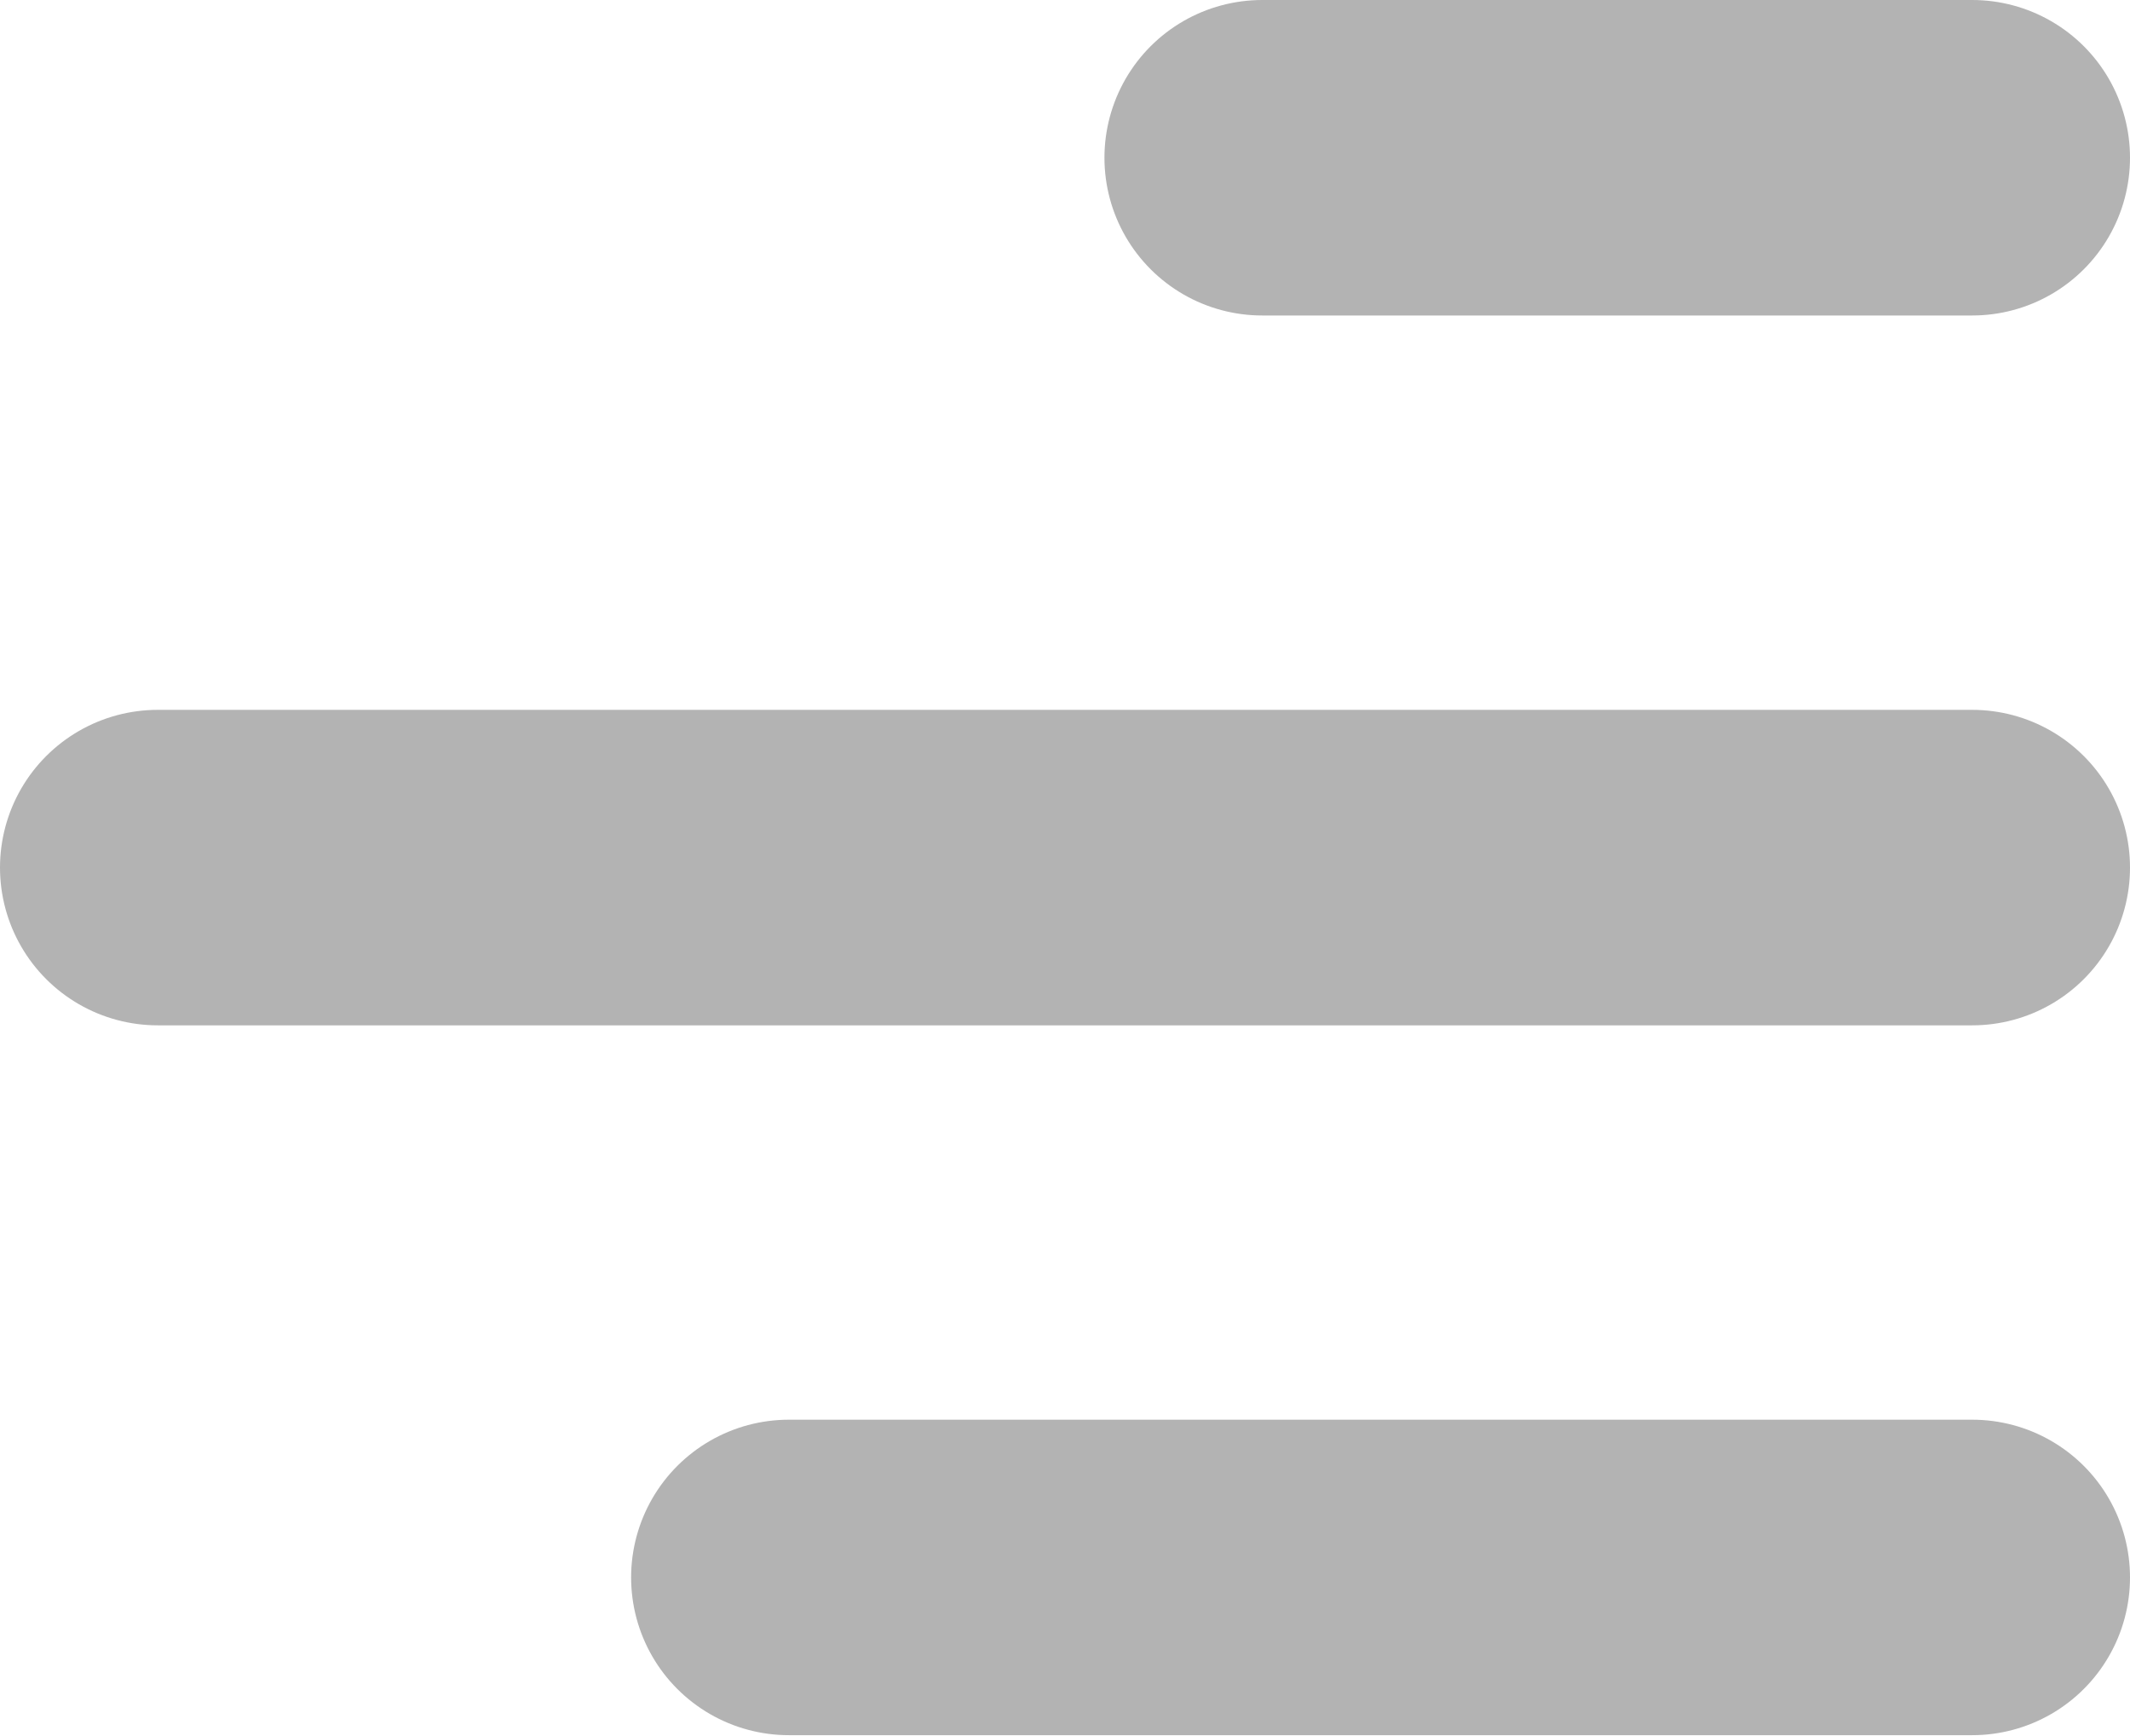
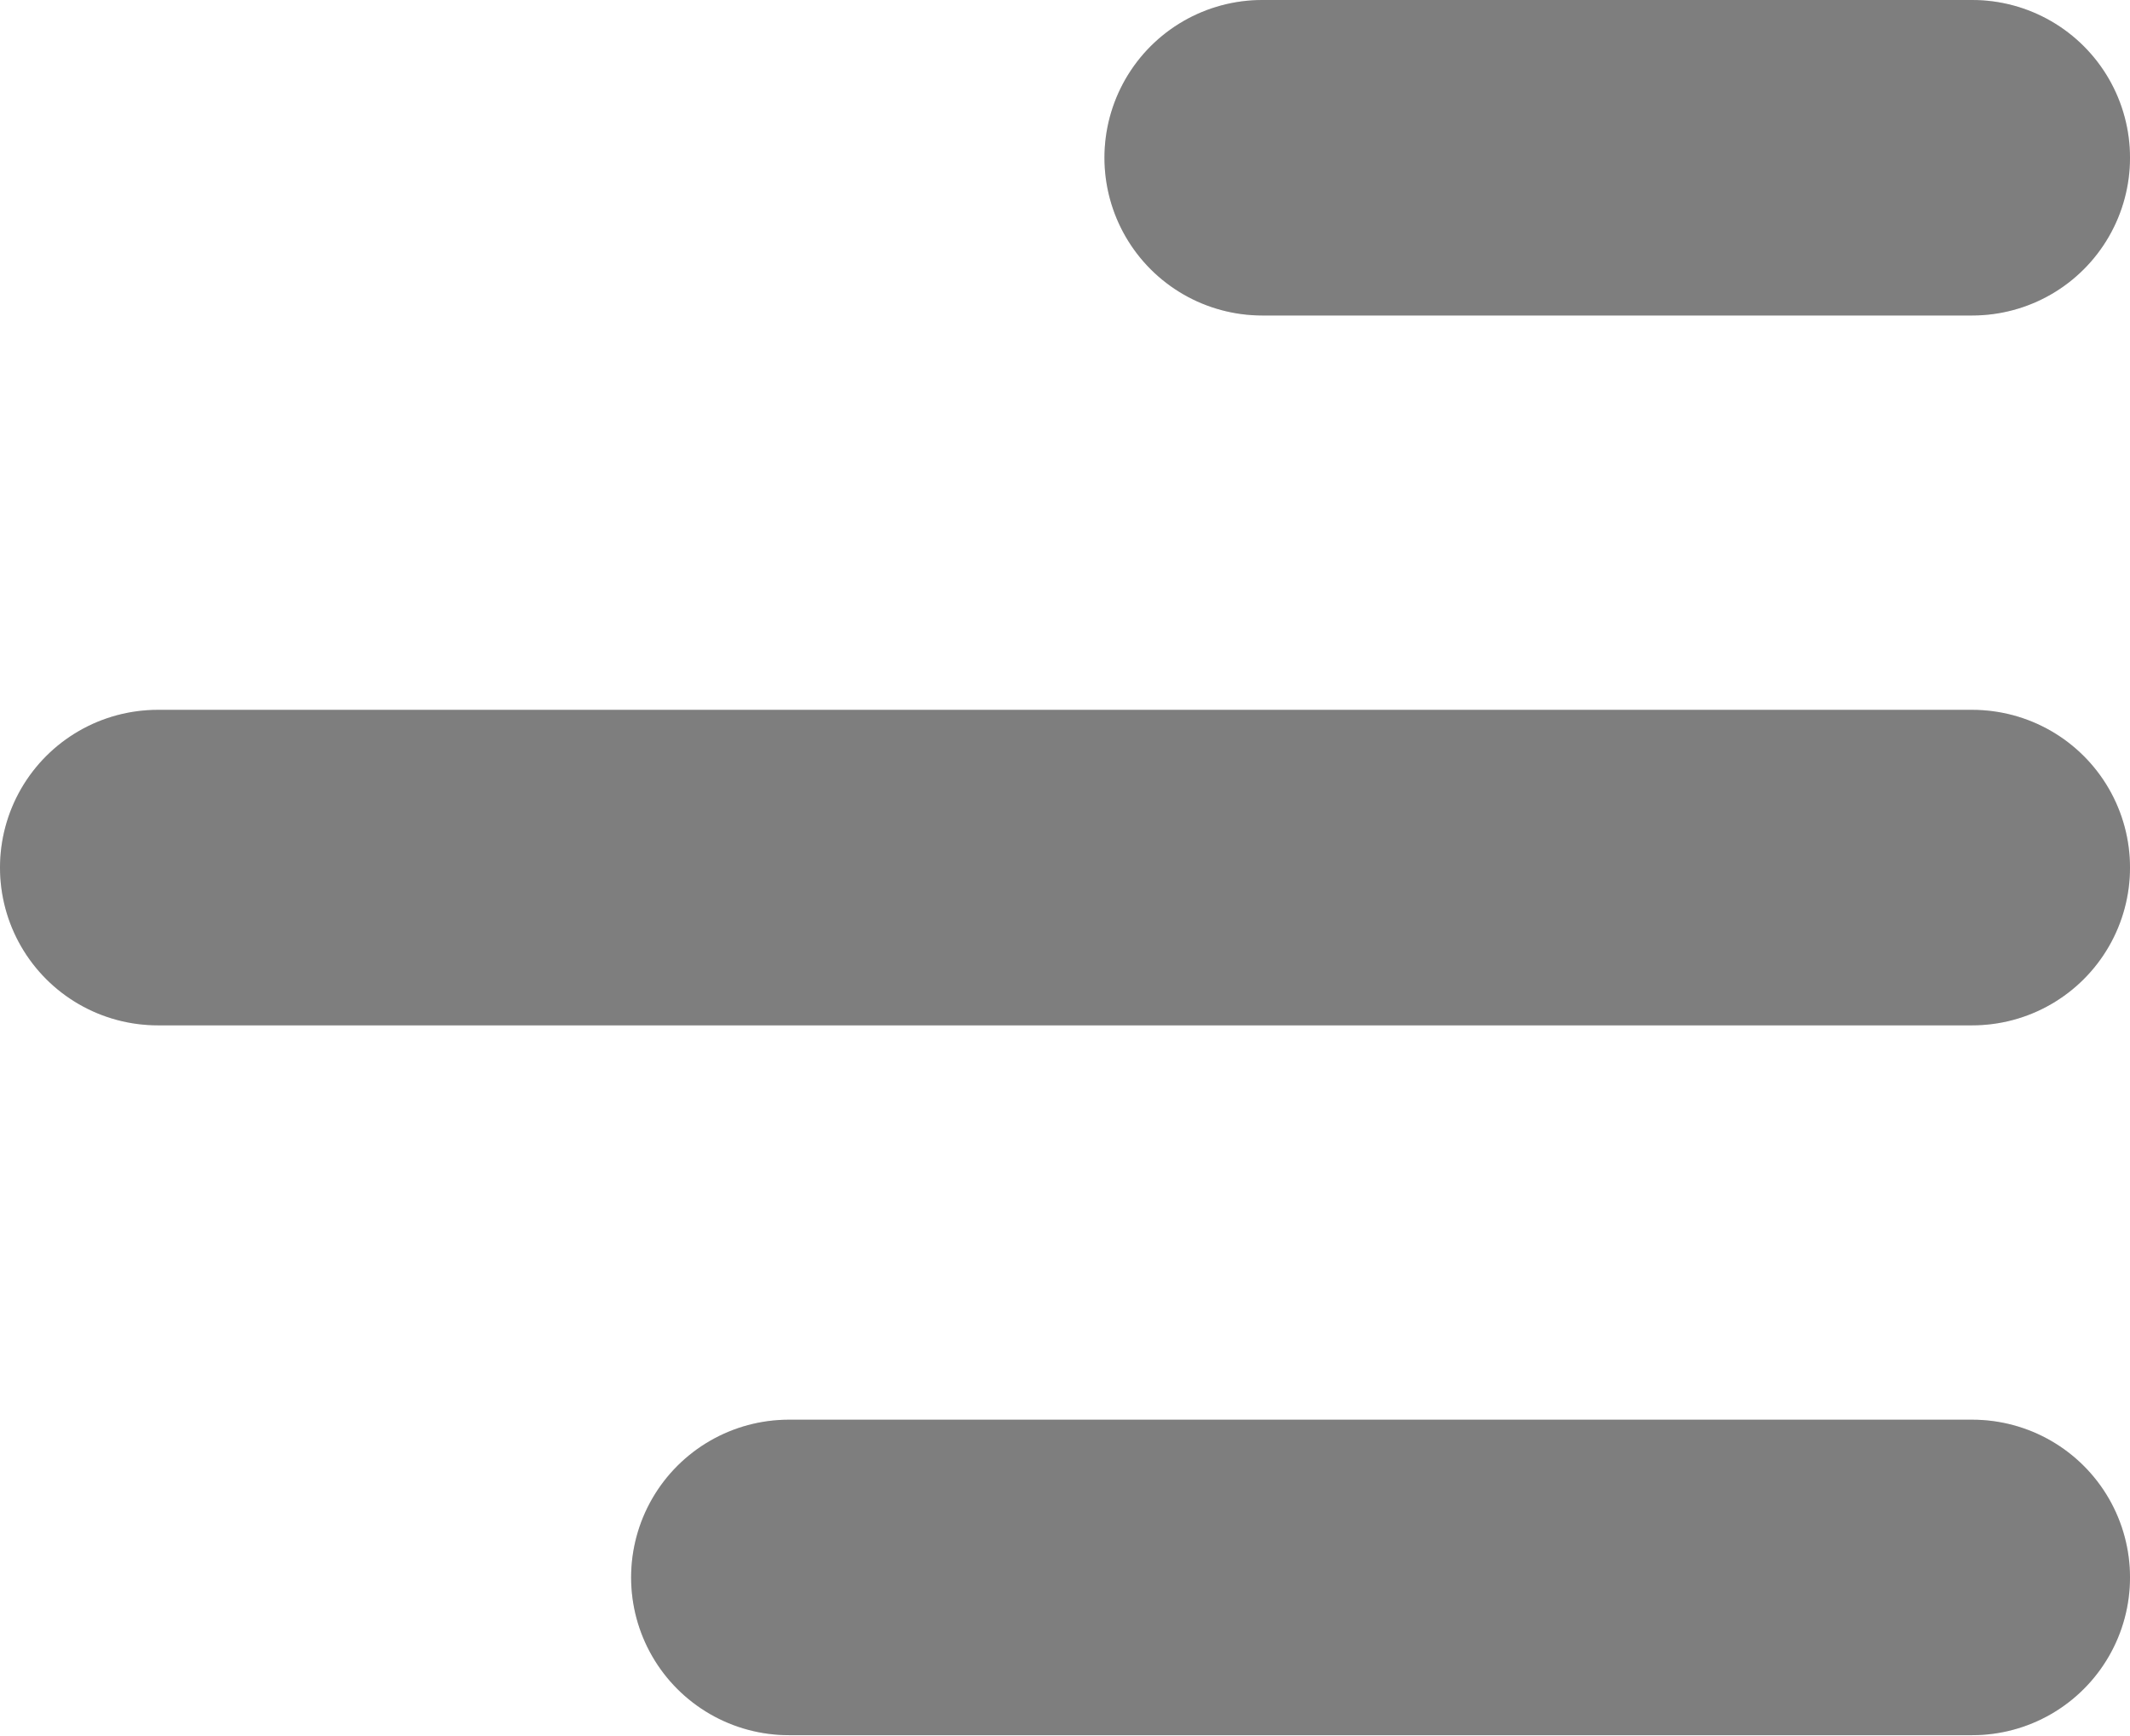
<svg xmlns="http://www.w3.org/2000/svg" width="27" height="22" viewBox="0 0 27 22" fill="none">
  <line x1="16" y1="2" x2="25" y2="2" stroke="black" stroke-opacity="0.3" stroke-width="4" stroke-linecap="round" />
  <line x1="2" y1="11" x2="25" y2="11" stroke="black" stroke-opacity="0.3" stroke-width="4" stroke-linecap="round" />
  <line x1="10" y1="20" x2="25" y2="20" stroke="black" stroke-opacity="0.3" stroke-width="4" stroke-linecap="round" />
+   <line x1="16" y1="2" x2="25" y2="2" stroke="black" stroke-opacity="0.3" stroke-width="4" stroke-linecap="round" />
+   <line x1="2" y1="11" x2="25" y2="11" stroke="black" stroke-opacity="0.3" stroke-width="4" stroke-linecap="round" />
+   <line x1="10" y1="20" x2="25" y2="20" stroke="black" stroke-opacity="0.3" stroke-width="4" stroke-linecap="round" />
</svg>
